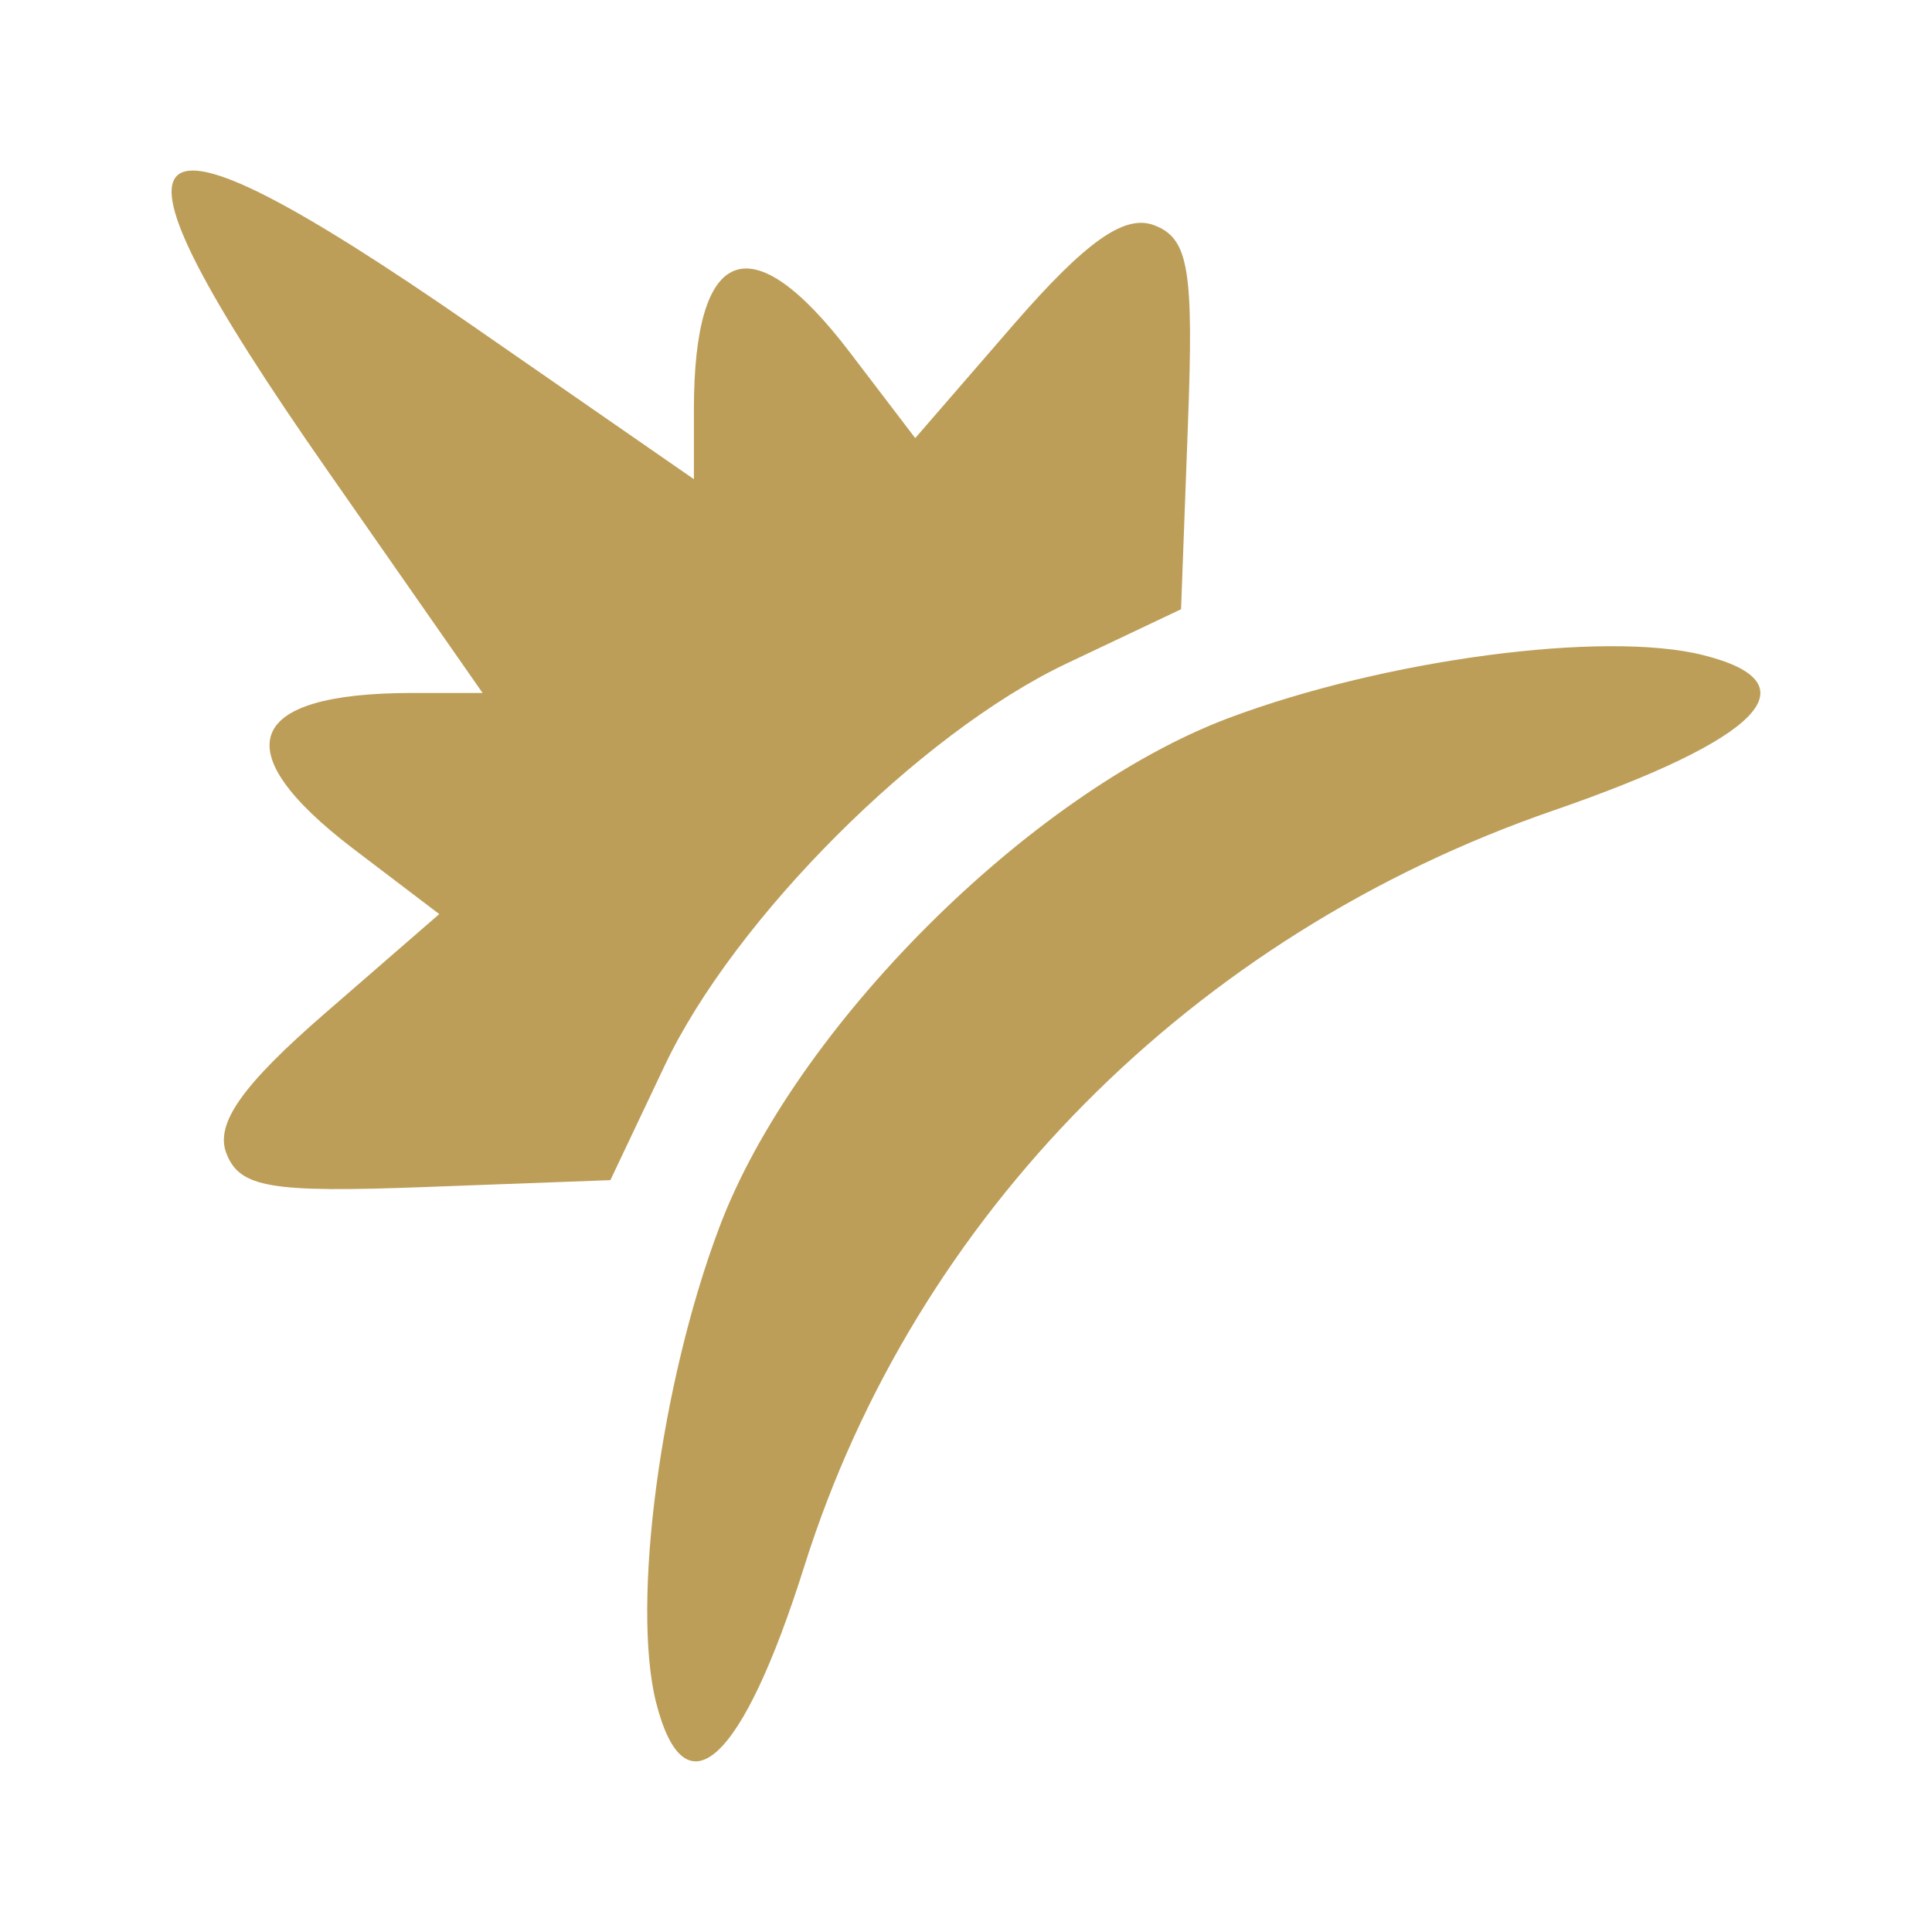
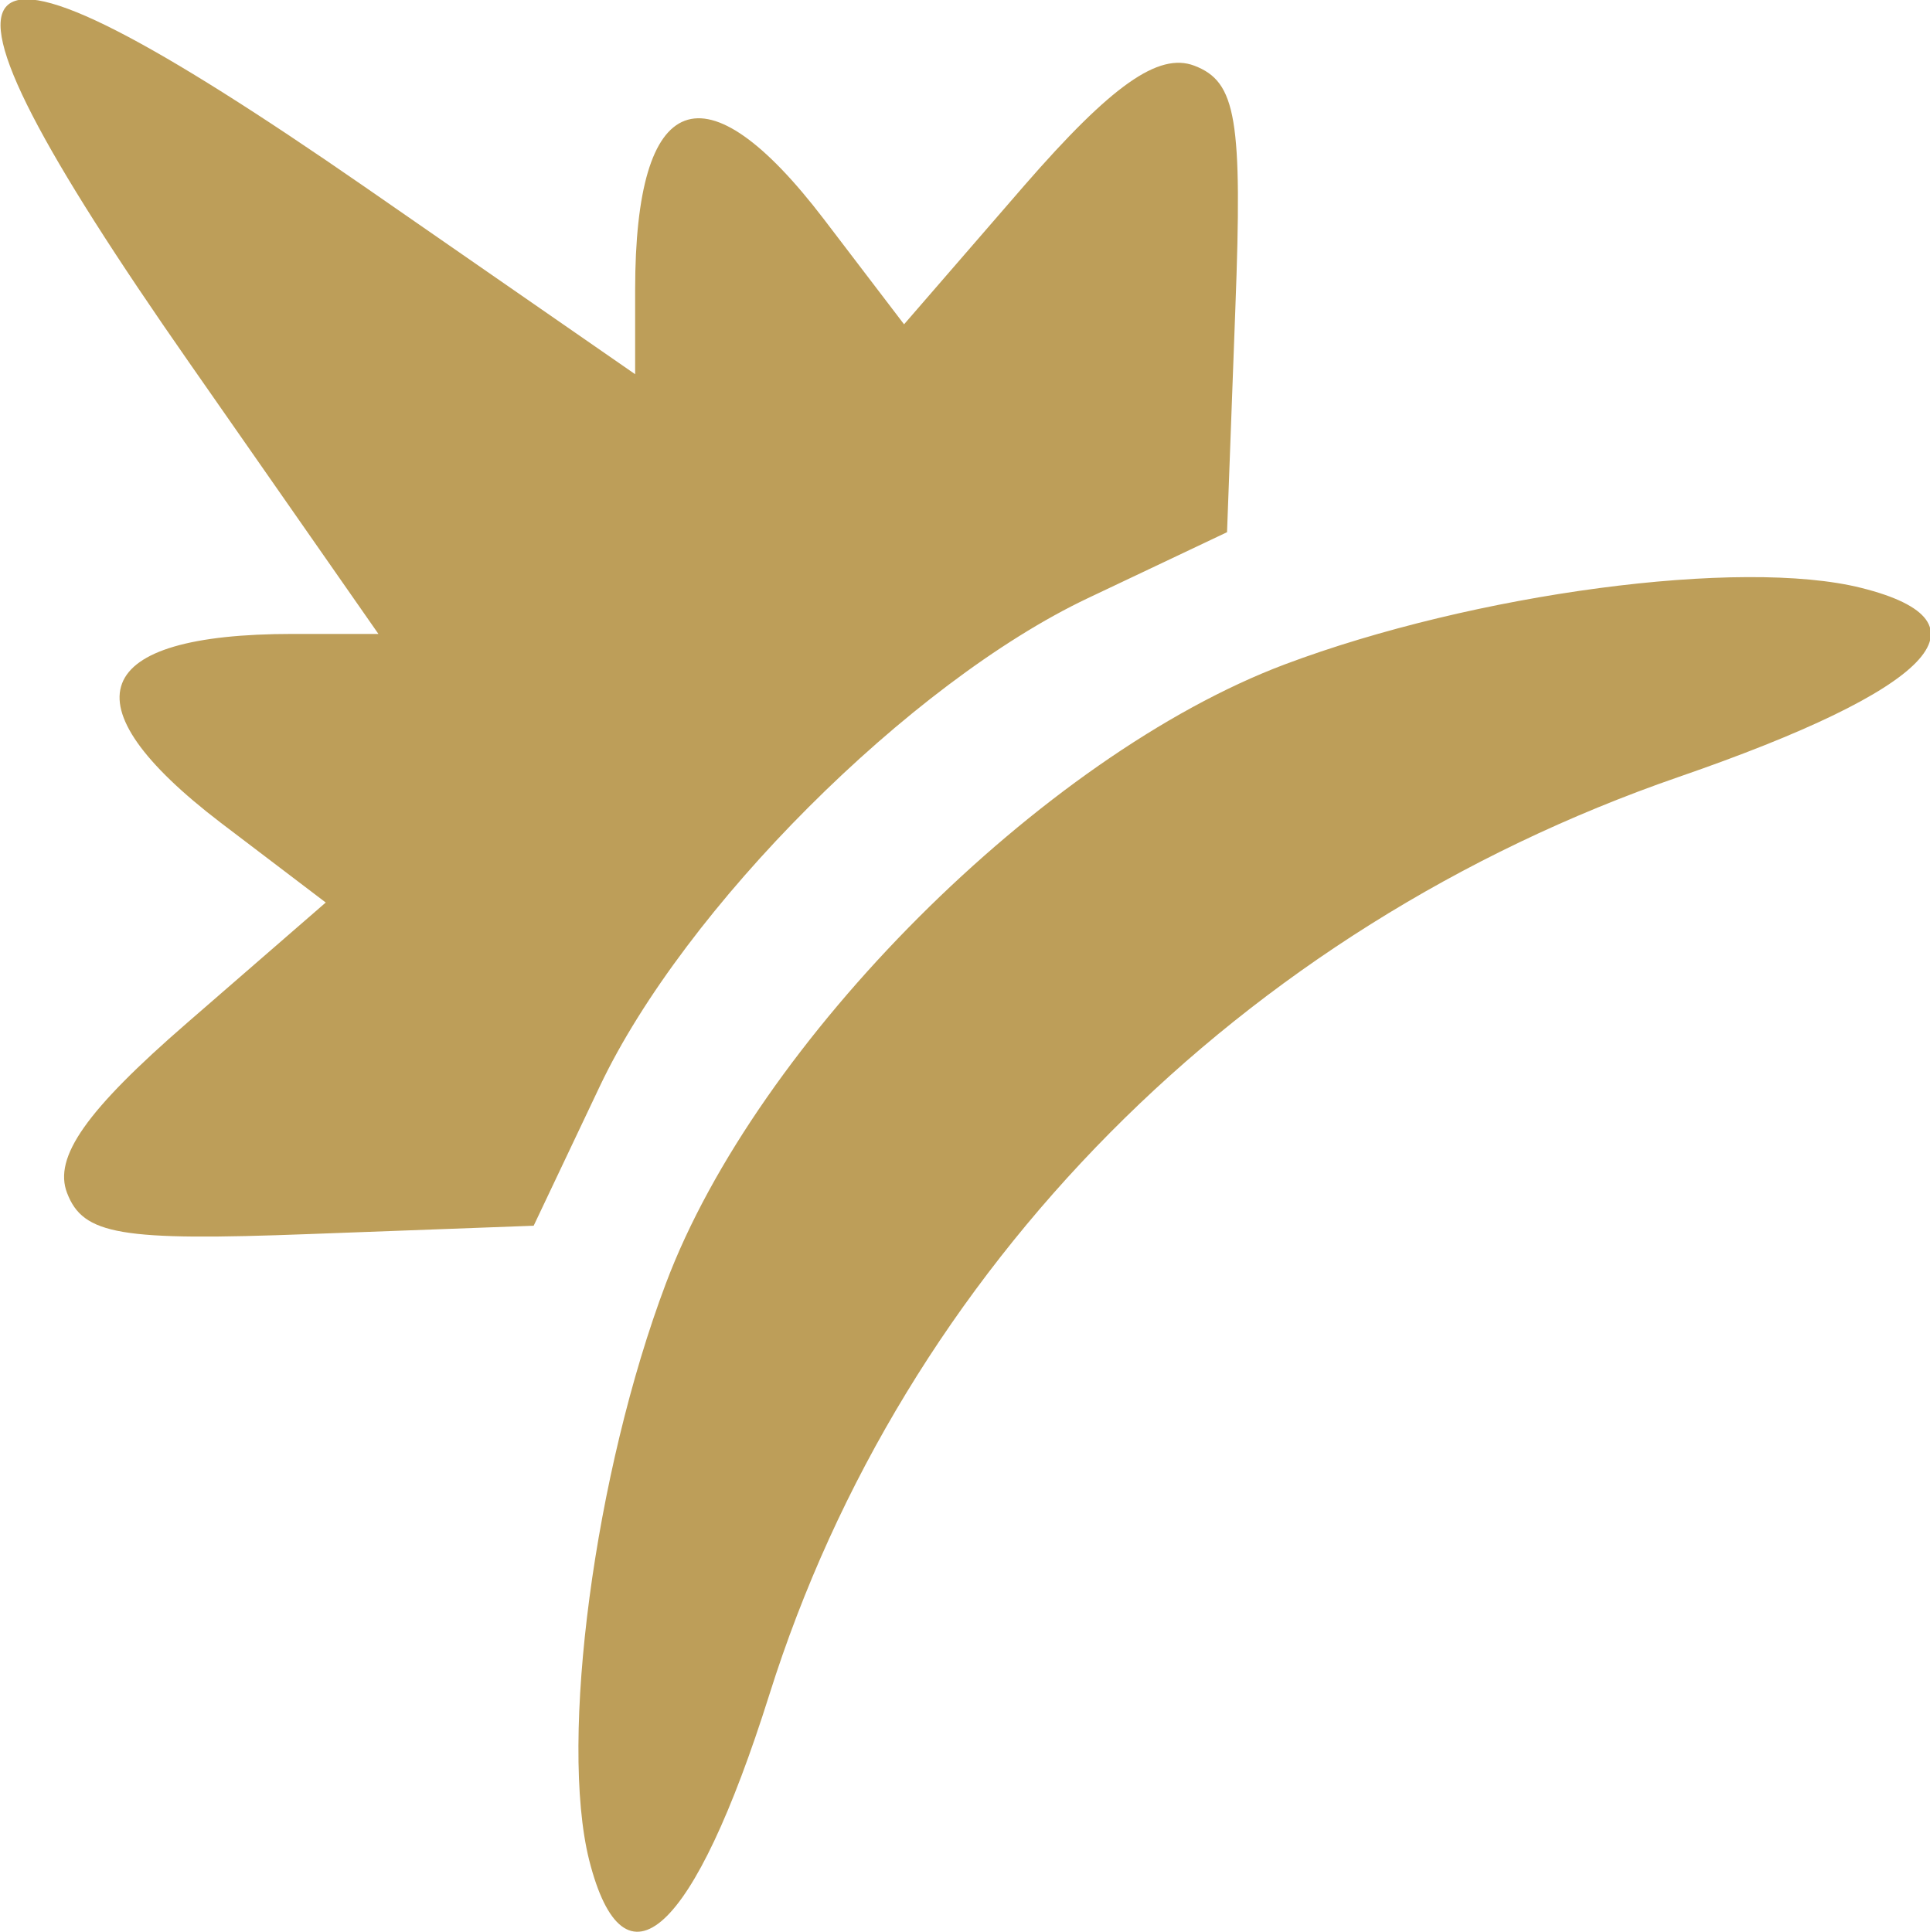
- <svg xmlns="http://www.w3.org/2000/svg" width="32" height="32" viewBox="0 0 8.467 8.467" version="1.1" id="svg110">
+ <svg xmlns="http://www.w3.org/2000/svg" version="1.1" id="svg110" viewBox="0.75 0.75 6.96 6.97">
  <defs id="defs107" />
  <g id="layer1">
    <path style="fill:#bd9e59;fill-opacity:1;stroke-width:0.104" d="M 2.875,7.46 C 2.767,7.026 2.894,6.064 3.152,5.38 3.48,4.507 4.511,3.476 5.384,3.147 6.068,2.89 7.03,2.762 7.464,2.871 7.955,2.994 7.72,3.237 6.805,3.553 5.225,4.099 4.009,5.326 3.525,6.864 3.253,7.727 3.001,7.958 2.875,7.46 Z M 0.992,5.054 C 0.942,4.925 1.061,4.756 1.424,4.441 L 1.925,4.006 1.546,3.718 C 0.981,3.286 1.076,3.037 1.806,3.037 H 2.115 L 1.433,2.059 C 0.367,0.531 0.534,0.364 2.064,1.423 L 3.041,2.1 V 1.796 c 0,-0.725 0.251,-0.818 0.681,-0.255 L 4.011,1.92 4.445,1.419 C 4.76,1.057 4.929,0.938 5.058,0.987 5.21,1.045 5.232,1.179 5.206,1.863 L 5.176,2.67 4.674,2.908 C 4.031,3.213 3.218,4.026 2.913,4.67 L 2.675,5.172 1.867,5.202 C 1.183,5.228 1.05,5.205 0.992,5.054 Z" id="path1014" />
  </g>
</svg>
